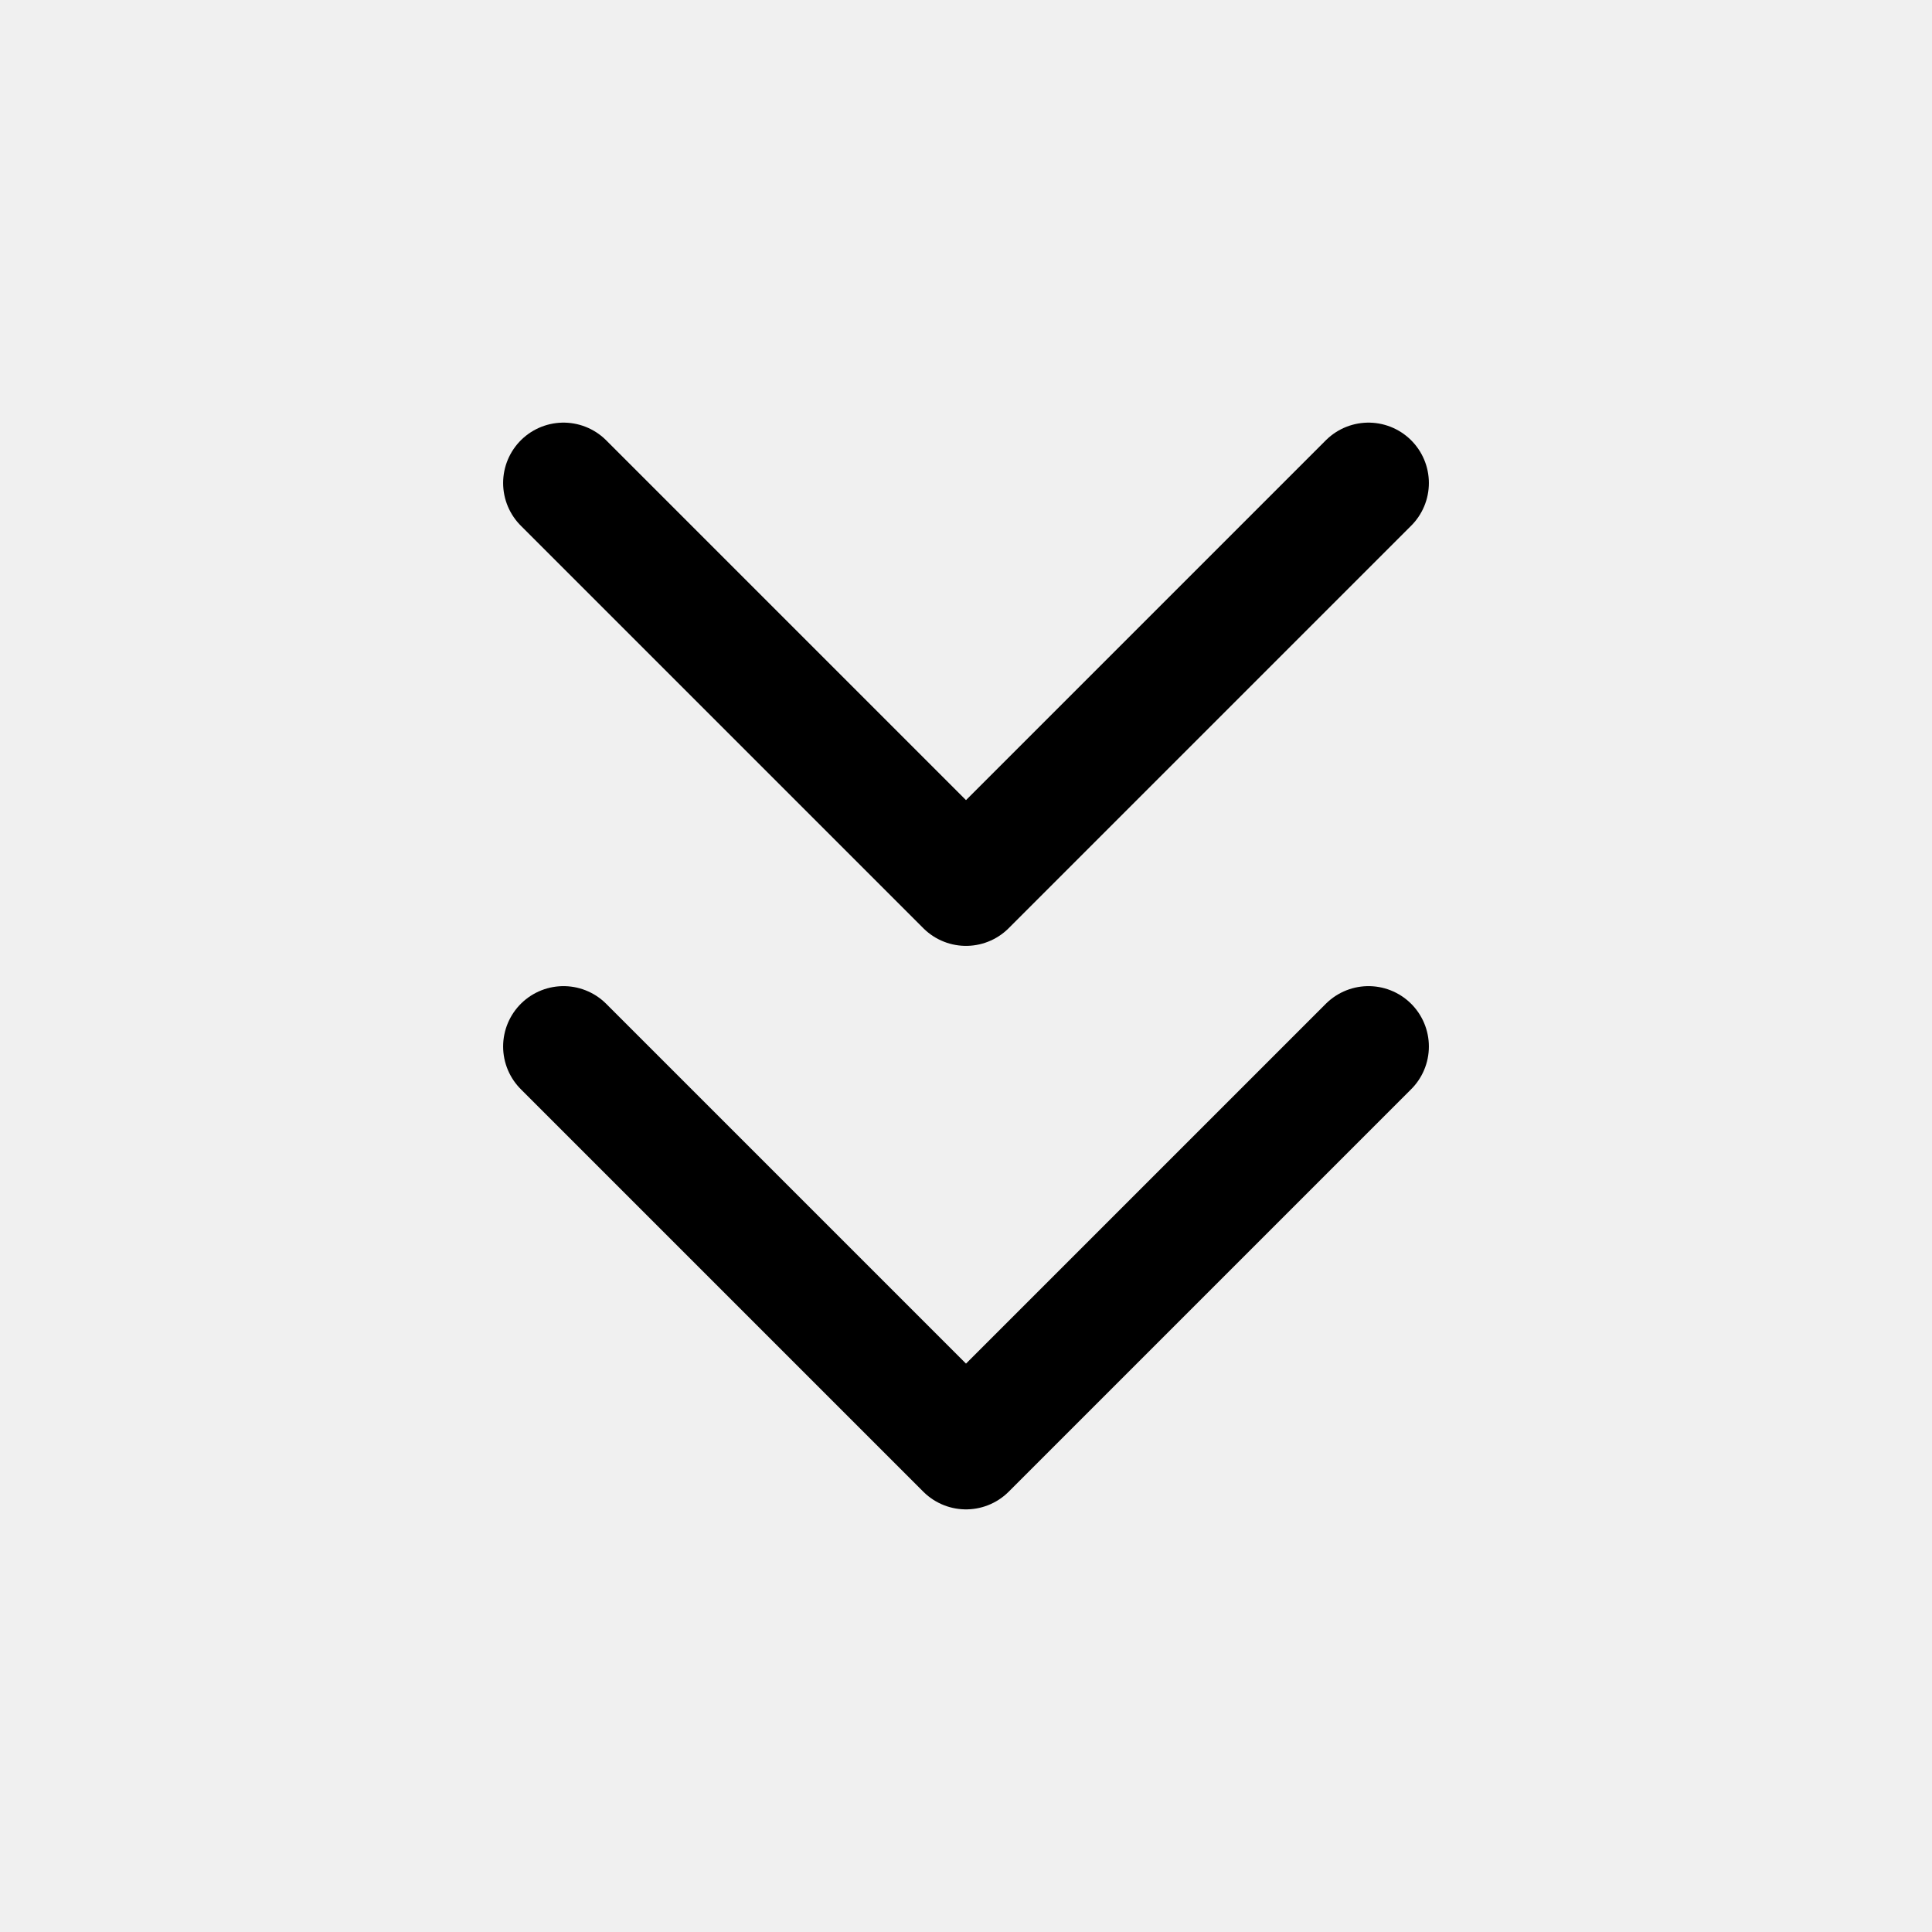
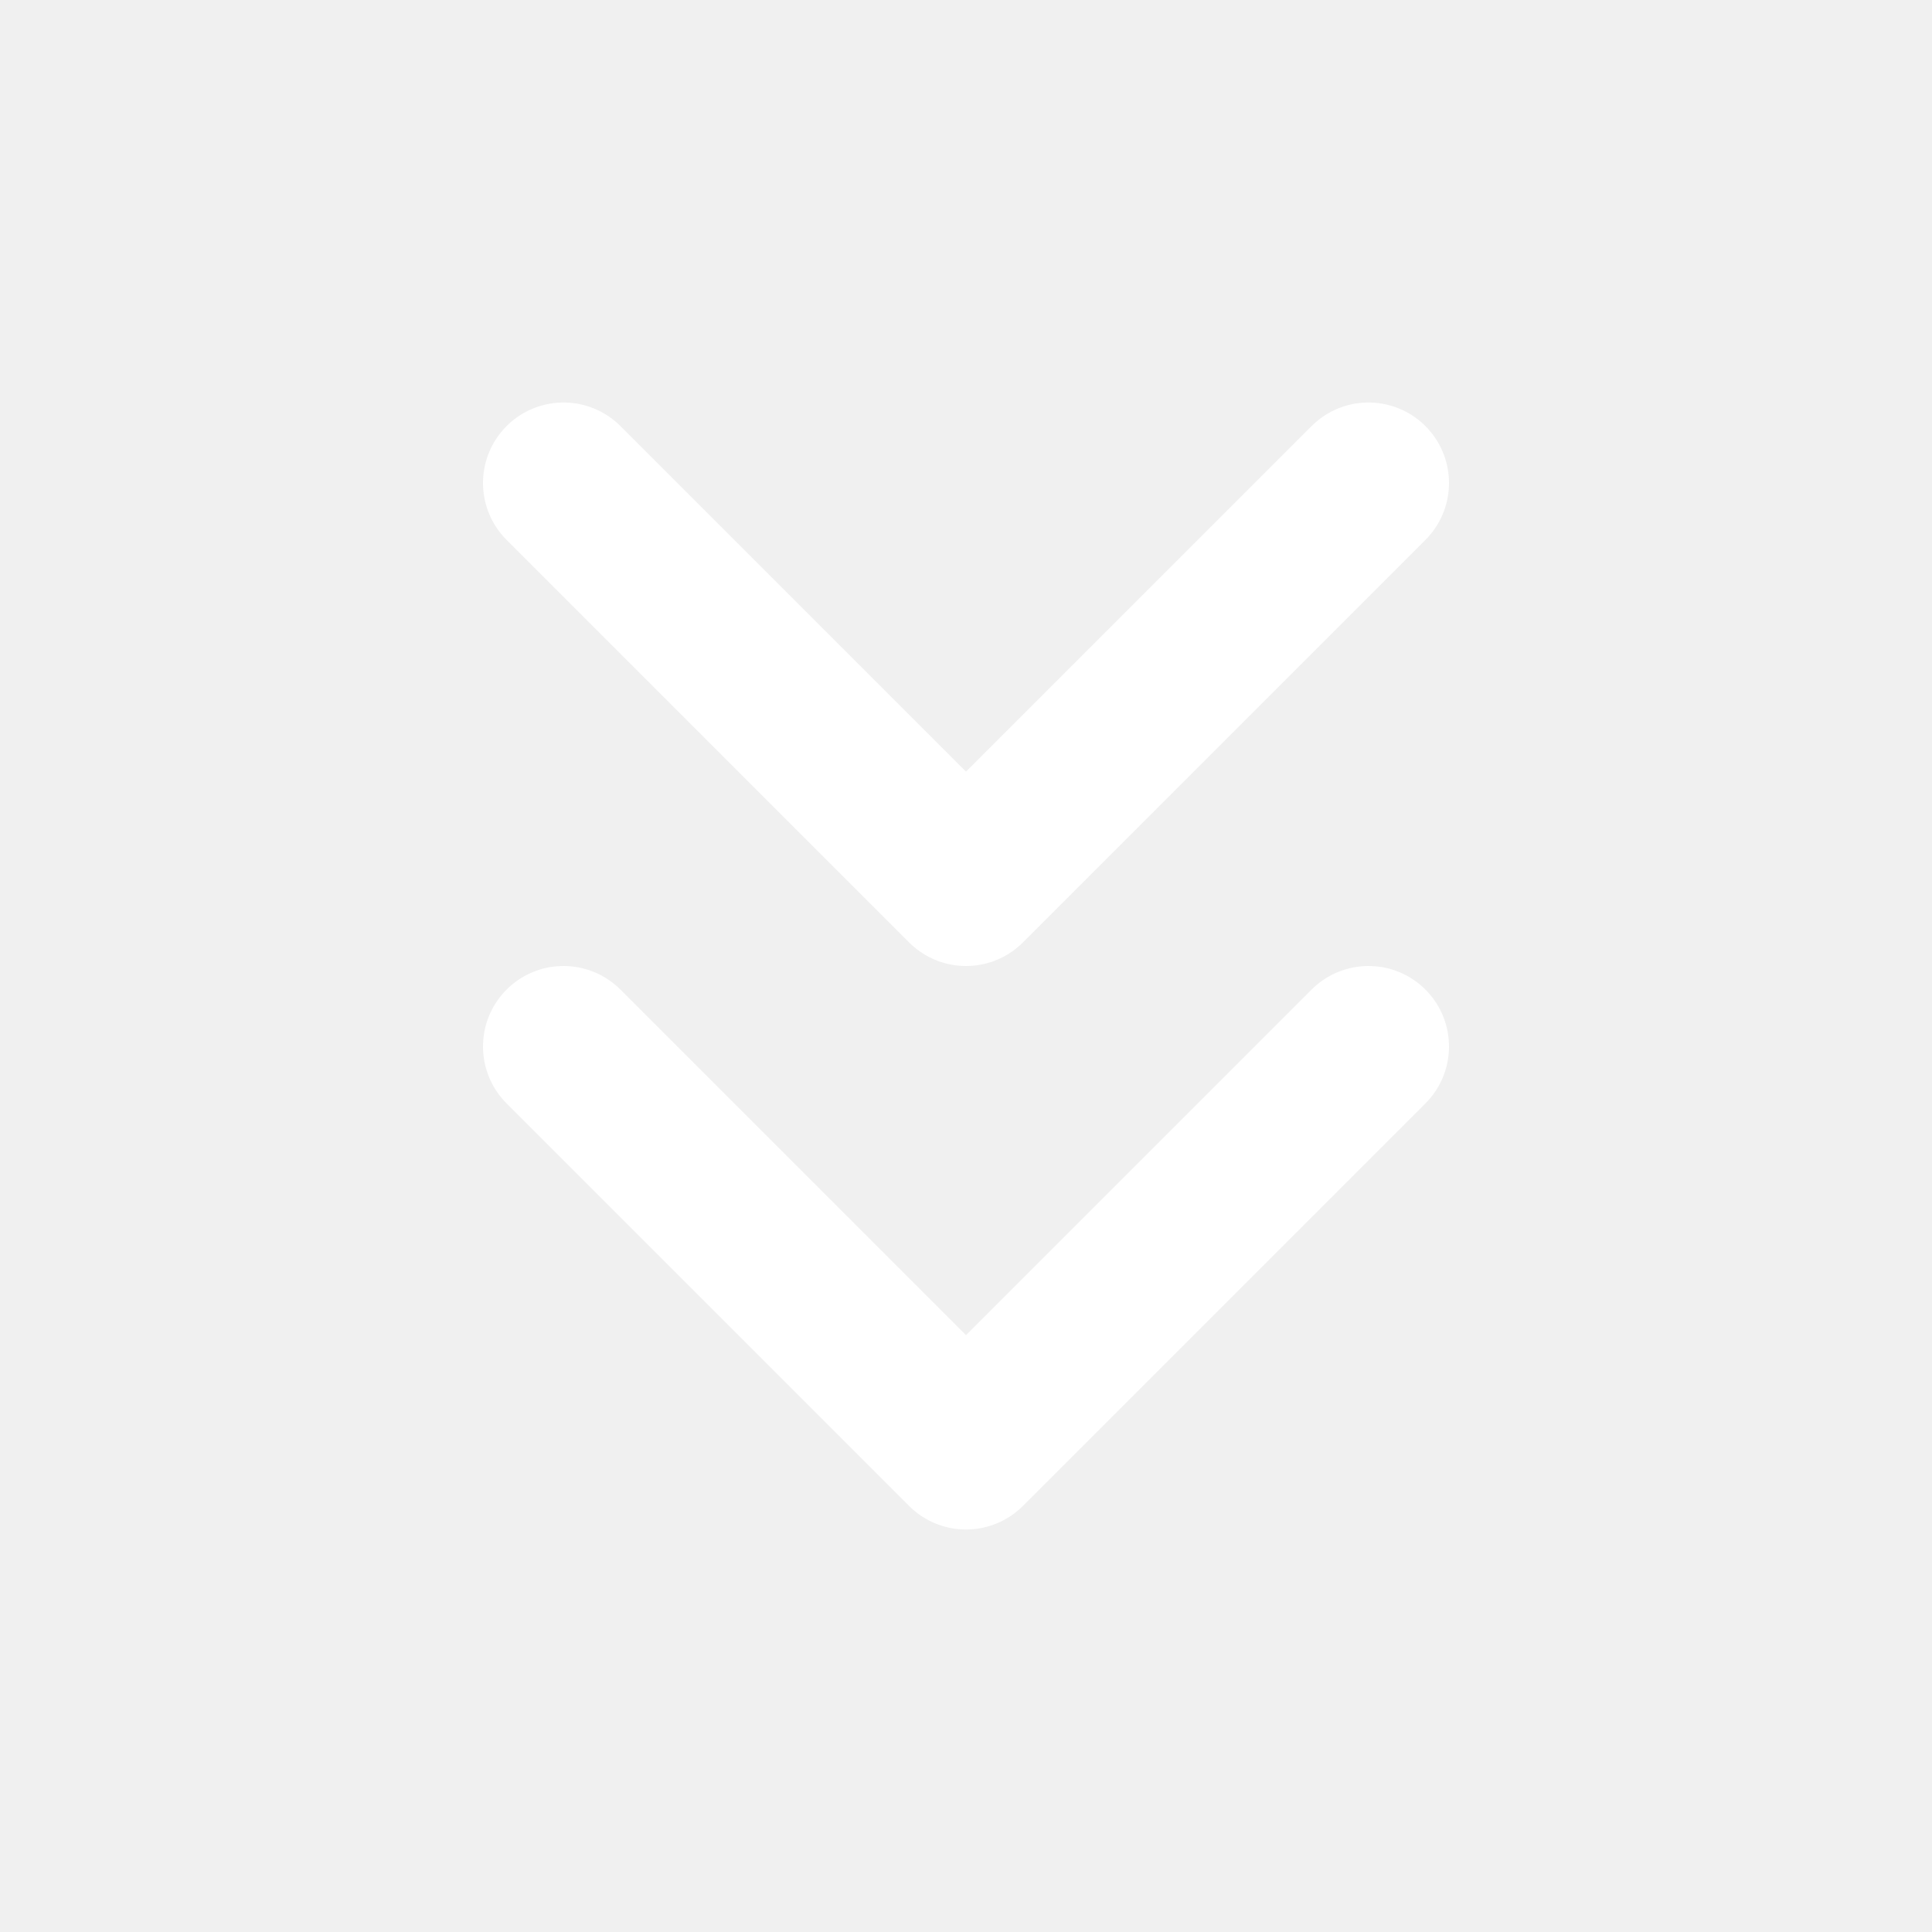
- <svg xmlns="http://www.w3.org/2000/svg" width="100" height="100" viewBox="0 0 24 24" fill="none" stroke="currentColor" stroke-width="1.5" stroke-linecap="round" stroke-linejoin="round" class="feather feather-chevrons-down">
+ <svg xmlns="http://www.w3.org/2000/svg" width="64" height="64" viewBox="0 0 24 24" fill="none" stroke="white" stroke-width="2" stroke-linecap="round" stroke-linejoin="round" class="feather feather-chevrons-down">
  <polyline points="7 13 12 18 17 13" />
  <polyline points="7 6 12 11 17 6" />
</svg>
